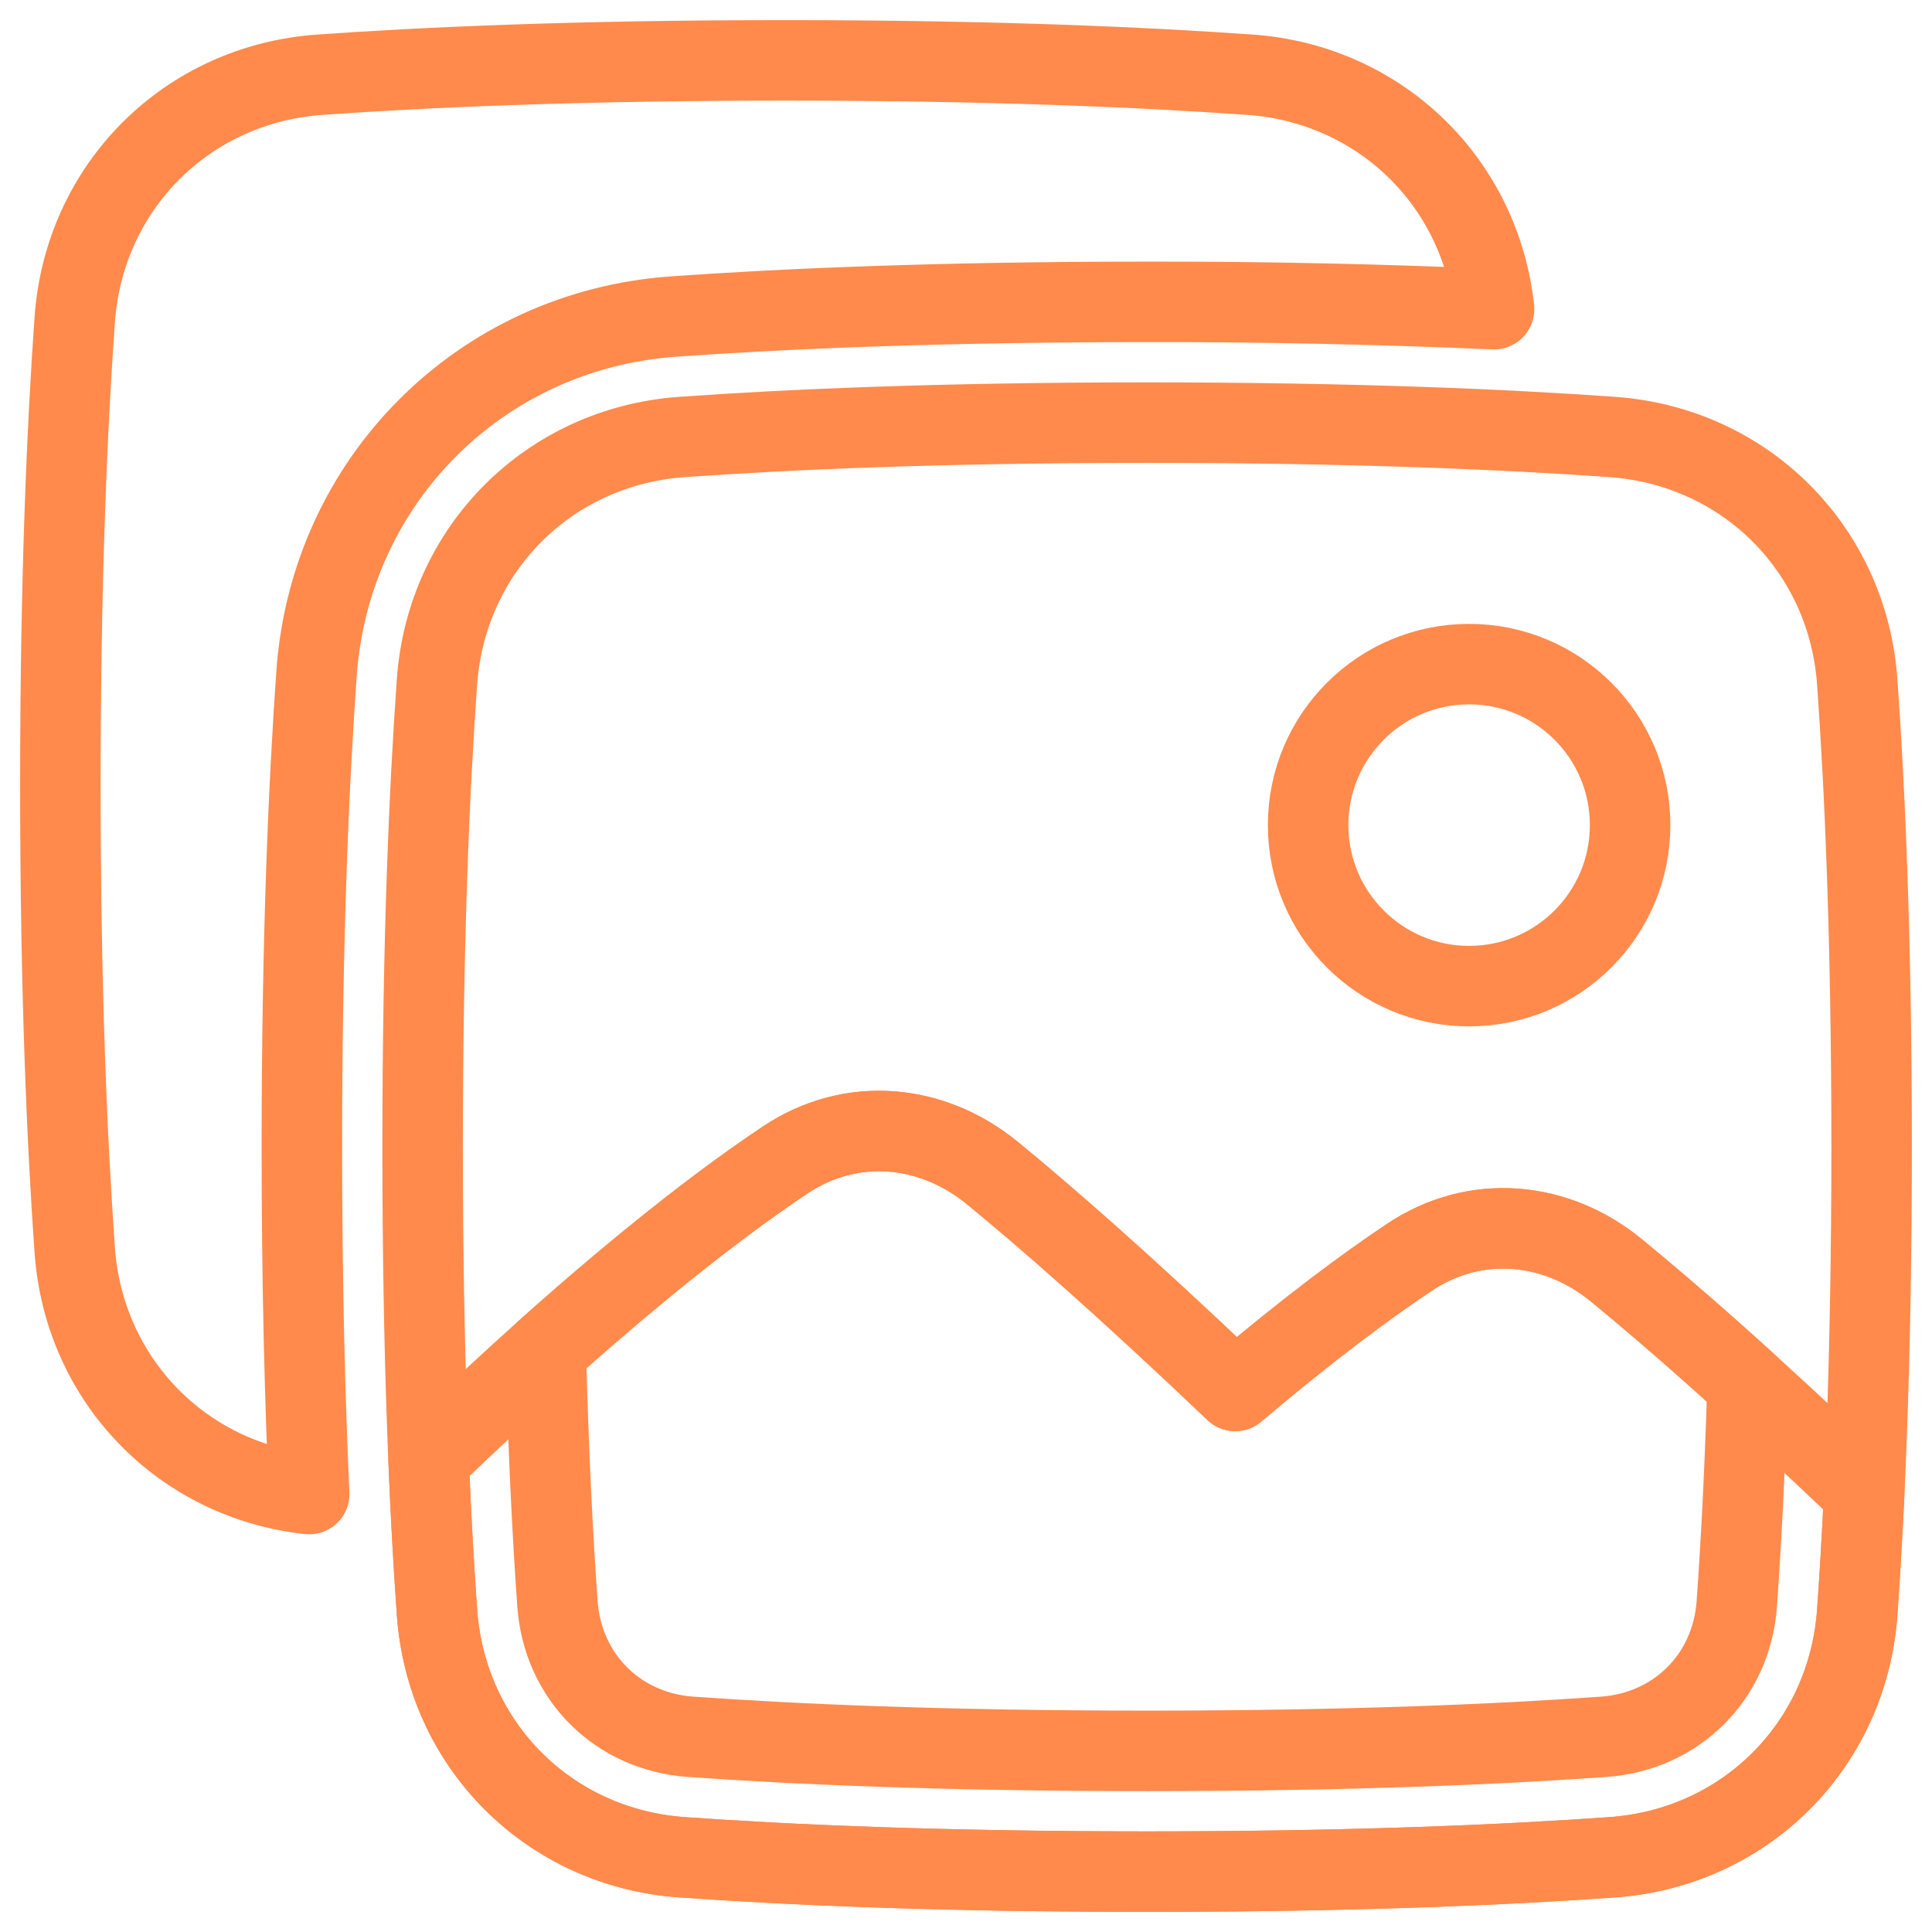
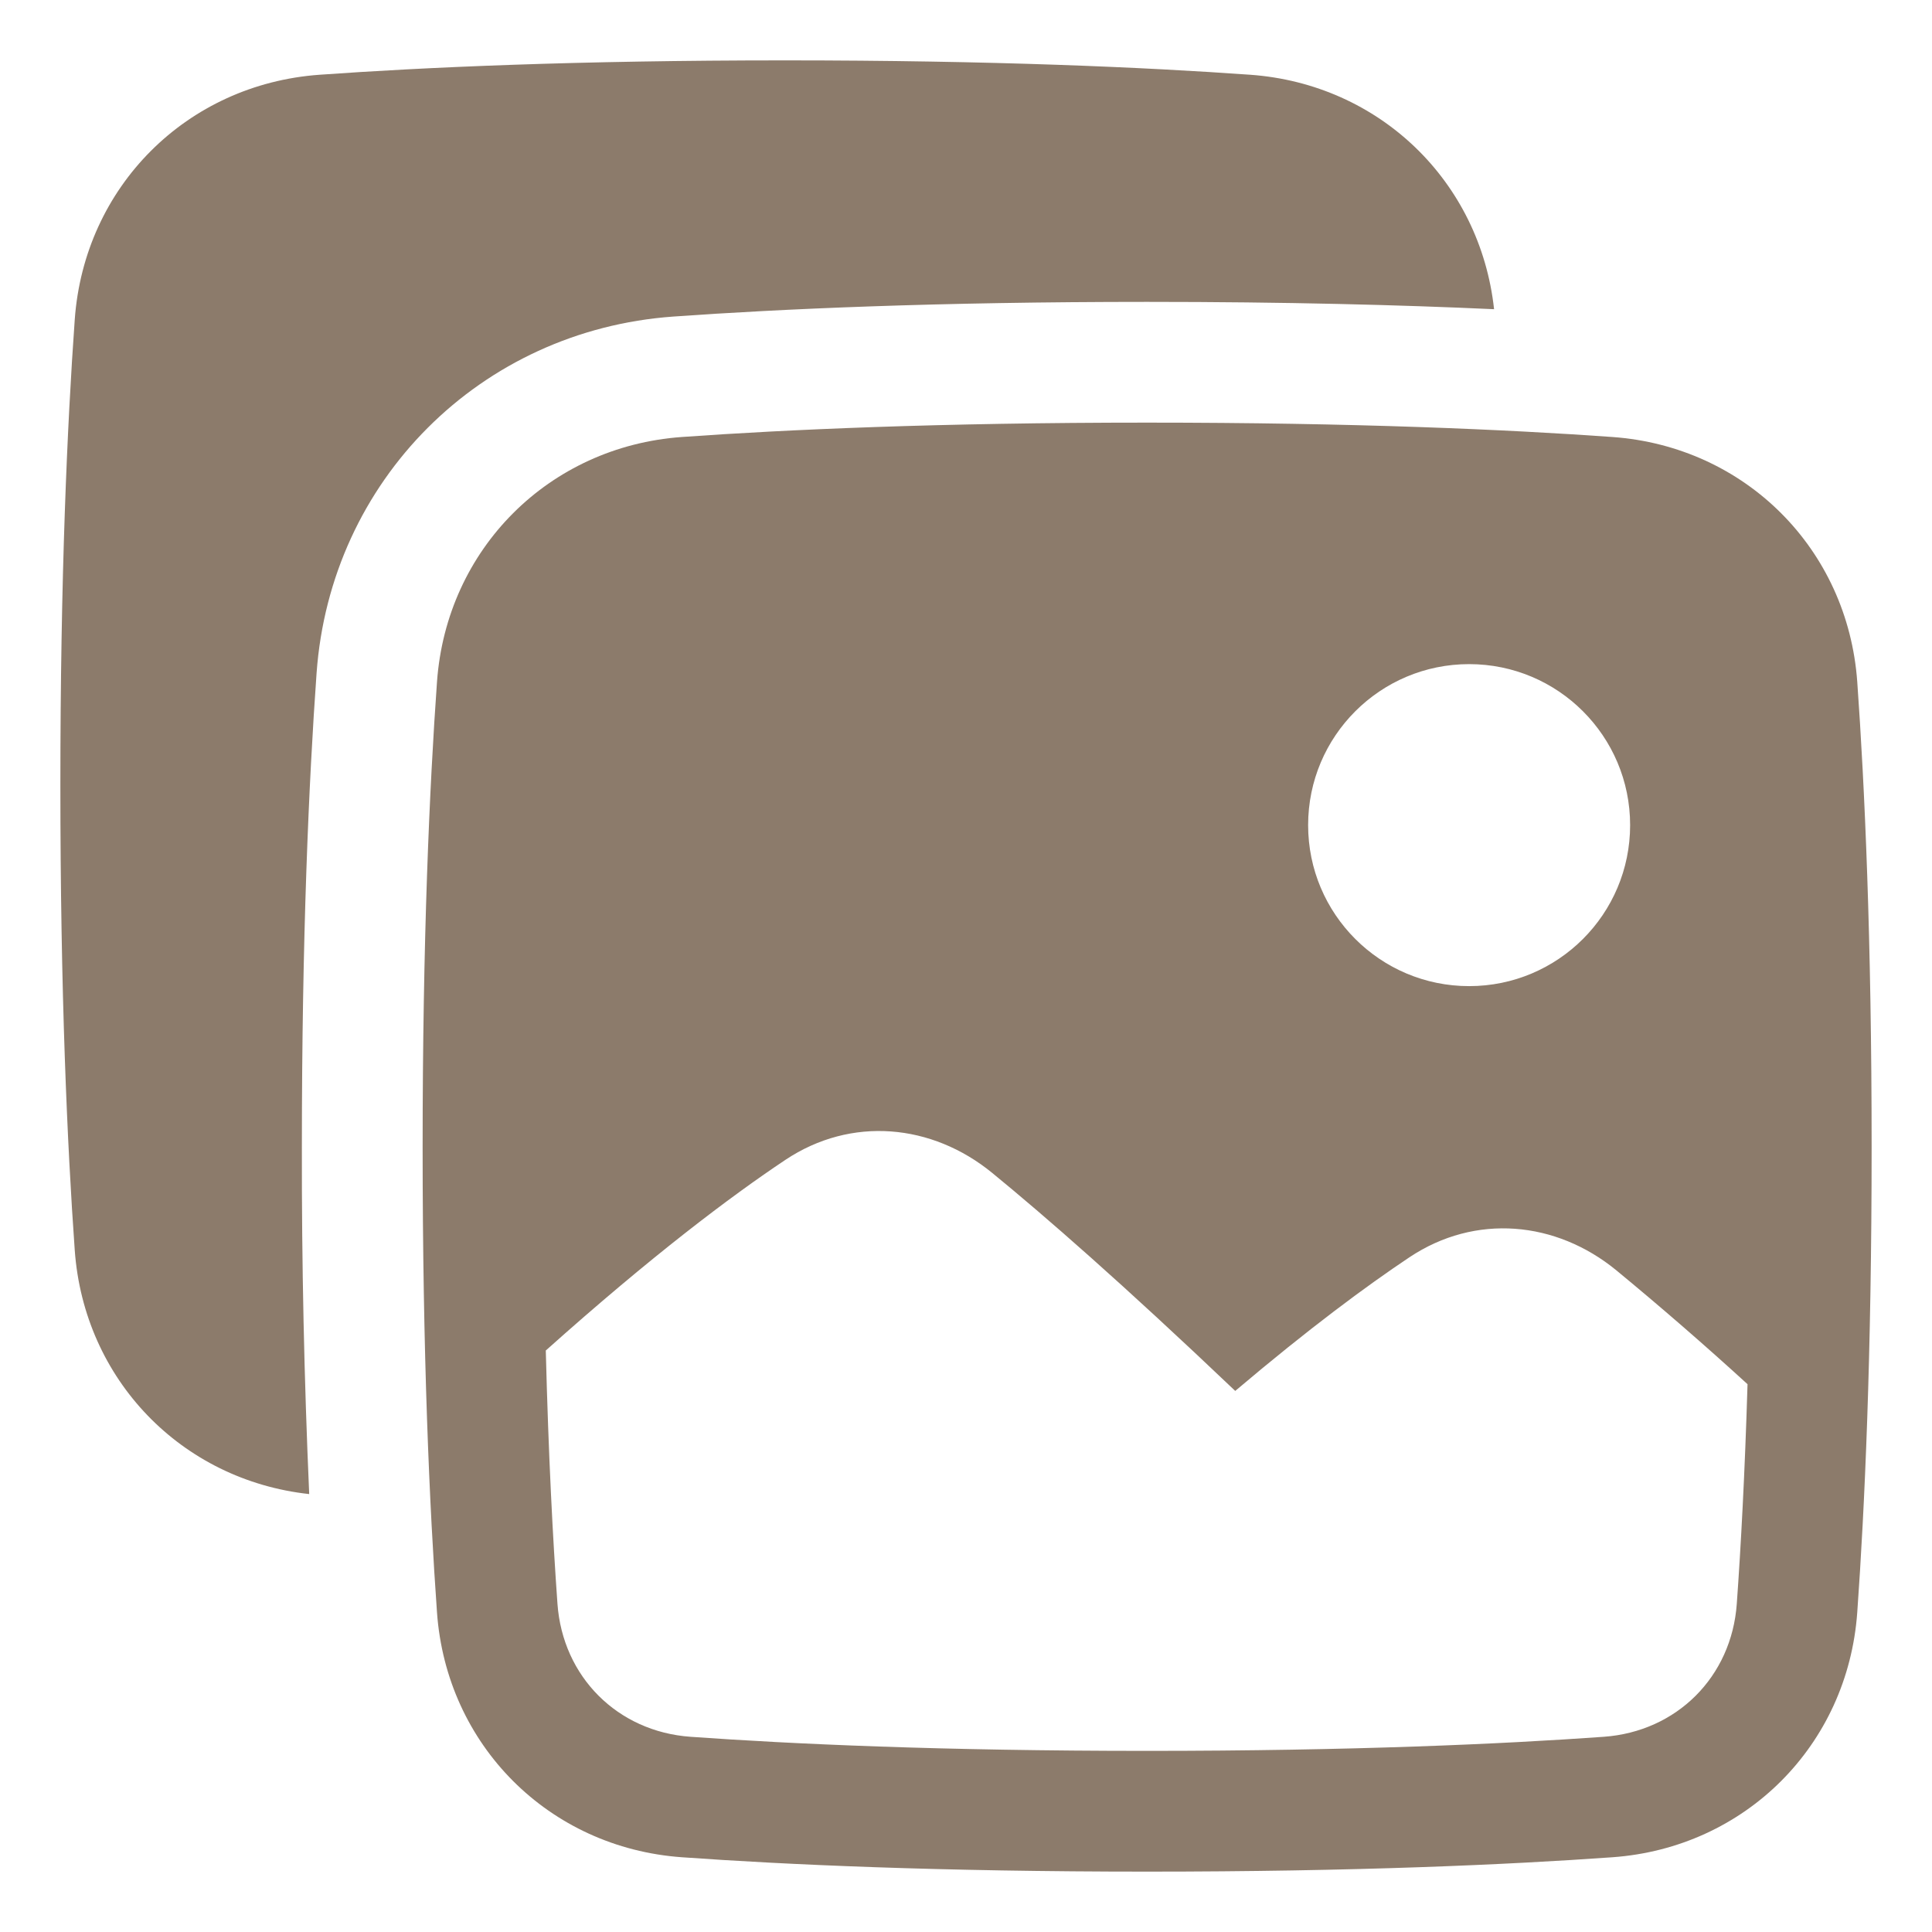
- <svg xmlns="http://www.w3.org/2000/svg" fill="none" stroke="#FF8A4C" stroke-width="2" stroke-linecap="round" stroke-linejoin="round" viewBox="0 0 48 48" id="Gallery-2--Streamline-Plump">
+ <svg xmlns="http://www.w3.org/2000/svg" fill="none" viewBox="0 0 48 48" id="Gallery-2--Streamline-Plump">
  <g id="gallery-2--pages-filter-picture-pagination-image">
-     <path id="Union" d="M28.5 10.5c-5.166 0 -8.966 0.172 -11.56 0.357 -3.3 0.236 -5.847 2.782 -6.083 6.084 -0.185 2.593 -0.357 6.393 -0.357 11.559 0 5.166 0.172 8.966 0.357 11.56 0.236 3.3 2.782 5.847 6.084 6.083 2.593 0.185 6.393 0.357 11.559 0.357 5.166 0 8.966 -0.172 11.56 -0.357 3.3 -0.236 5.847 -2.782 6.083 -6.084 0.185 -2.593 0.357 -6.393 0.357 -11.559 0 -5.166 -0.172 -8.966 -0.357 -11.56 -0.236 -3.3 -2.782 -5.847 -6.084 -6.083 -2.593 -0.185 -6.393 -0.357 -11.559 -0.357Z" />
-     <path id="Subtract" d="M7.94 1.857c2.594 -0.185 6.394 -0.357 11.56 -0.357s8.966 0.172 11.56 0.357c3.214 0.23 5.713 2.65 6.06 5.825A188.37 188.37 0 0 0 28.5 7.5c-5.233 0 -9.104 0.174 -11.773 0.365 -4.79 0.342 -8.52 4.072 -8.862 8.862 -0.19 2.669 -0.365 6.54 -0.365 11.773 0 3.45 0.076 6.307 0.182 8.62 -3.175 -0.347 -5.595 -2.846 -5.825 -6.06 -0.185 -2.594 -0.357 -6.394 -0.357 -11.56s0.172 -8.966 0.357 -11.56c0.236 -3.3 2.782 -5.847 6.084 -6.083Z" />
-     <path id="Subtract_2" d="M43.417 34.39a85.278 85.278 0 0 0 -3.263 -2.832c-1.493 -1.222 -3.497 -1.415 -5.136 -0.322 -1.064 0.71 -2.492 1.765 -4.329 3.321 -2.791 -2.657 -4.74 -4.354 -6.04 -5.418 -1.494 -1.221 -3.498 -1.415 -5.137 -0.322 -1.358 0.906 -3.313 2.377 -5.952 4.736 0.066 2.612 0.176 4.696 0.29 6.293 0.13 1.813 1.492 3.175 3.305 3.304 2.517 0.18 6.245 0.35 11.345 0.35 5.1 0 8.828 -0.17 11.346 -0.35 1.813 -0.13 3.175 -1.491 3.304 -3.304 0.102 -1.423 0.2 -3.232 0.267 -5.456Z" />
-     <path id="Subtract_3" d="M32.5 20.5a4 4 0 1 1 8 0 4 4 0 0 1 -8 0Z" />
-     <path id="Intersect" d="M46.316 37.091c-2.857 -2.724 -4.842 -4.454 -6.162 -5.533 -1.493 -1.222 -3.498 -1.415 -5.136 -0.322 -1.064 0.71 -2.493 1.765 -4.329 3.321 -2.791 -2.657 -4.74 -4.354 -6.04 -5.418 -1.494 -1.221 -3.498 -1.415 -5.137 -0.322 -1.817 1.212 -4.701 3.434 -8.864 7.446 0.06 1.474 0.133 2.736 0.21 3.796 0.235 3.302 2.781 5.848 6.082 6.084 2.594 0.185 6.394 0.357 11.56 0.357s8.966 -0.172 11.56 -0.357c3.3 -0.236 5.847 -2.782 6.082 -6.084 0.061 -0.856 0.121 -1.843 0.174 -2.968Z" />
+     <path id="Union" fill="#8C7B6B" fill-rule="evenodd" d="M19.5 1.5c-5.166 0 -8.966 0.172 -11.56 0.357 -3.3 0.236 -5.847 2.782 -6.083 6.084C1.672 10.534 1.5 14.334 1.5 19.5c0 5.166 0.172 8.966 0.357 11.56 0.23 3.214 2.65 5.713 5.825 6.06A188.37 188.37 0 0 1 7.5 28.5c0 -5.233 0.174 -9.104 0.365 -11.773 0.342 -4.79 4.072 -8.52 8.862 -8.862 2.669 -0.19 6.54 -0.365 11.773 -0.365 3.45 0 6.307 0.076 8.62 0.182 -0.347 -3.175 -2.846 -5.595 -6.06 -5.825 -2.594 -0.185 -6.394 -0.357 -11.56 -0.357Zm9 9c-5.166 0 -8.966 0.172 -11.56 0.357 -3.3 0.236 -5.847 2.782 -6.083 6.084 -0.185 2.593 -0.357 6.393 -0.357 11.559 0 5.166 0.172 8.966 0.357 11.56 0.236 3.3 2.782 5.847 6.084 6.083 2.593 0.185 6.393 0.357 11.559 0.357 5.166 0 8.966 -0.172 11.56 -0.357 3.3 -0.236 5.847 -2.782 6.083 -6.084 0.185 -2.593 0.357 -6.393 0.357 -11.559 0 -5.166 -0.172 -8.966 -0.357 -11.56 -0.236 -3.3 -2.782 -5.847 -6.084 -6.083 -2.593 -0.185 -6.393 -0.357 -11.559 -0.357Zm4 10a4 4 0 1 1 8 0 4 4 0 0 1 -8 0Zm10.917 13.89a85.278 85.278 0 0 0 -3.263 -2.832c-1.493 -1.222 -3.497 -1.415 -5.136 -0.322 -1.064 0.71 -2.492 1.765 -4.329 3.321 -2.791 -2.657 -4.74 -4.354 -6.04 -5.418 -1.494 -1.221 -3.498 -1.415 -5.137 -0.322 -1.358 0.906 -3.313 2.377 -5.952 4.736 0.066 2.612 0.176 4.696 0.29 6.293 0.13 1.813 1.492 3.175 3.305 3.304 2.517 0.18 6.245 0.35 11.345 0.35 5.1 0 8.828 -0.17 11.346 -0.35 1.813 -0.13 3.175 -1.491 3.304 -3.304 0.102 -1.423 0.2 -3.232 0.267 -5.456Z" clip-rule="evenodd" stroke-width="1" />
  </g>
</svg>
